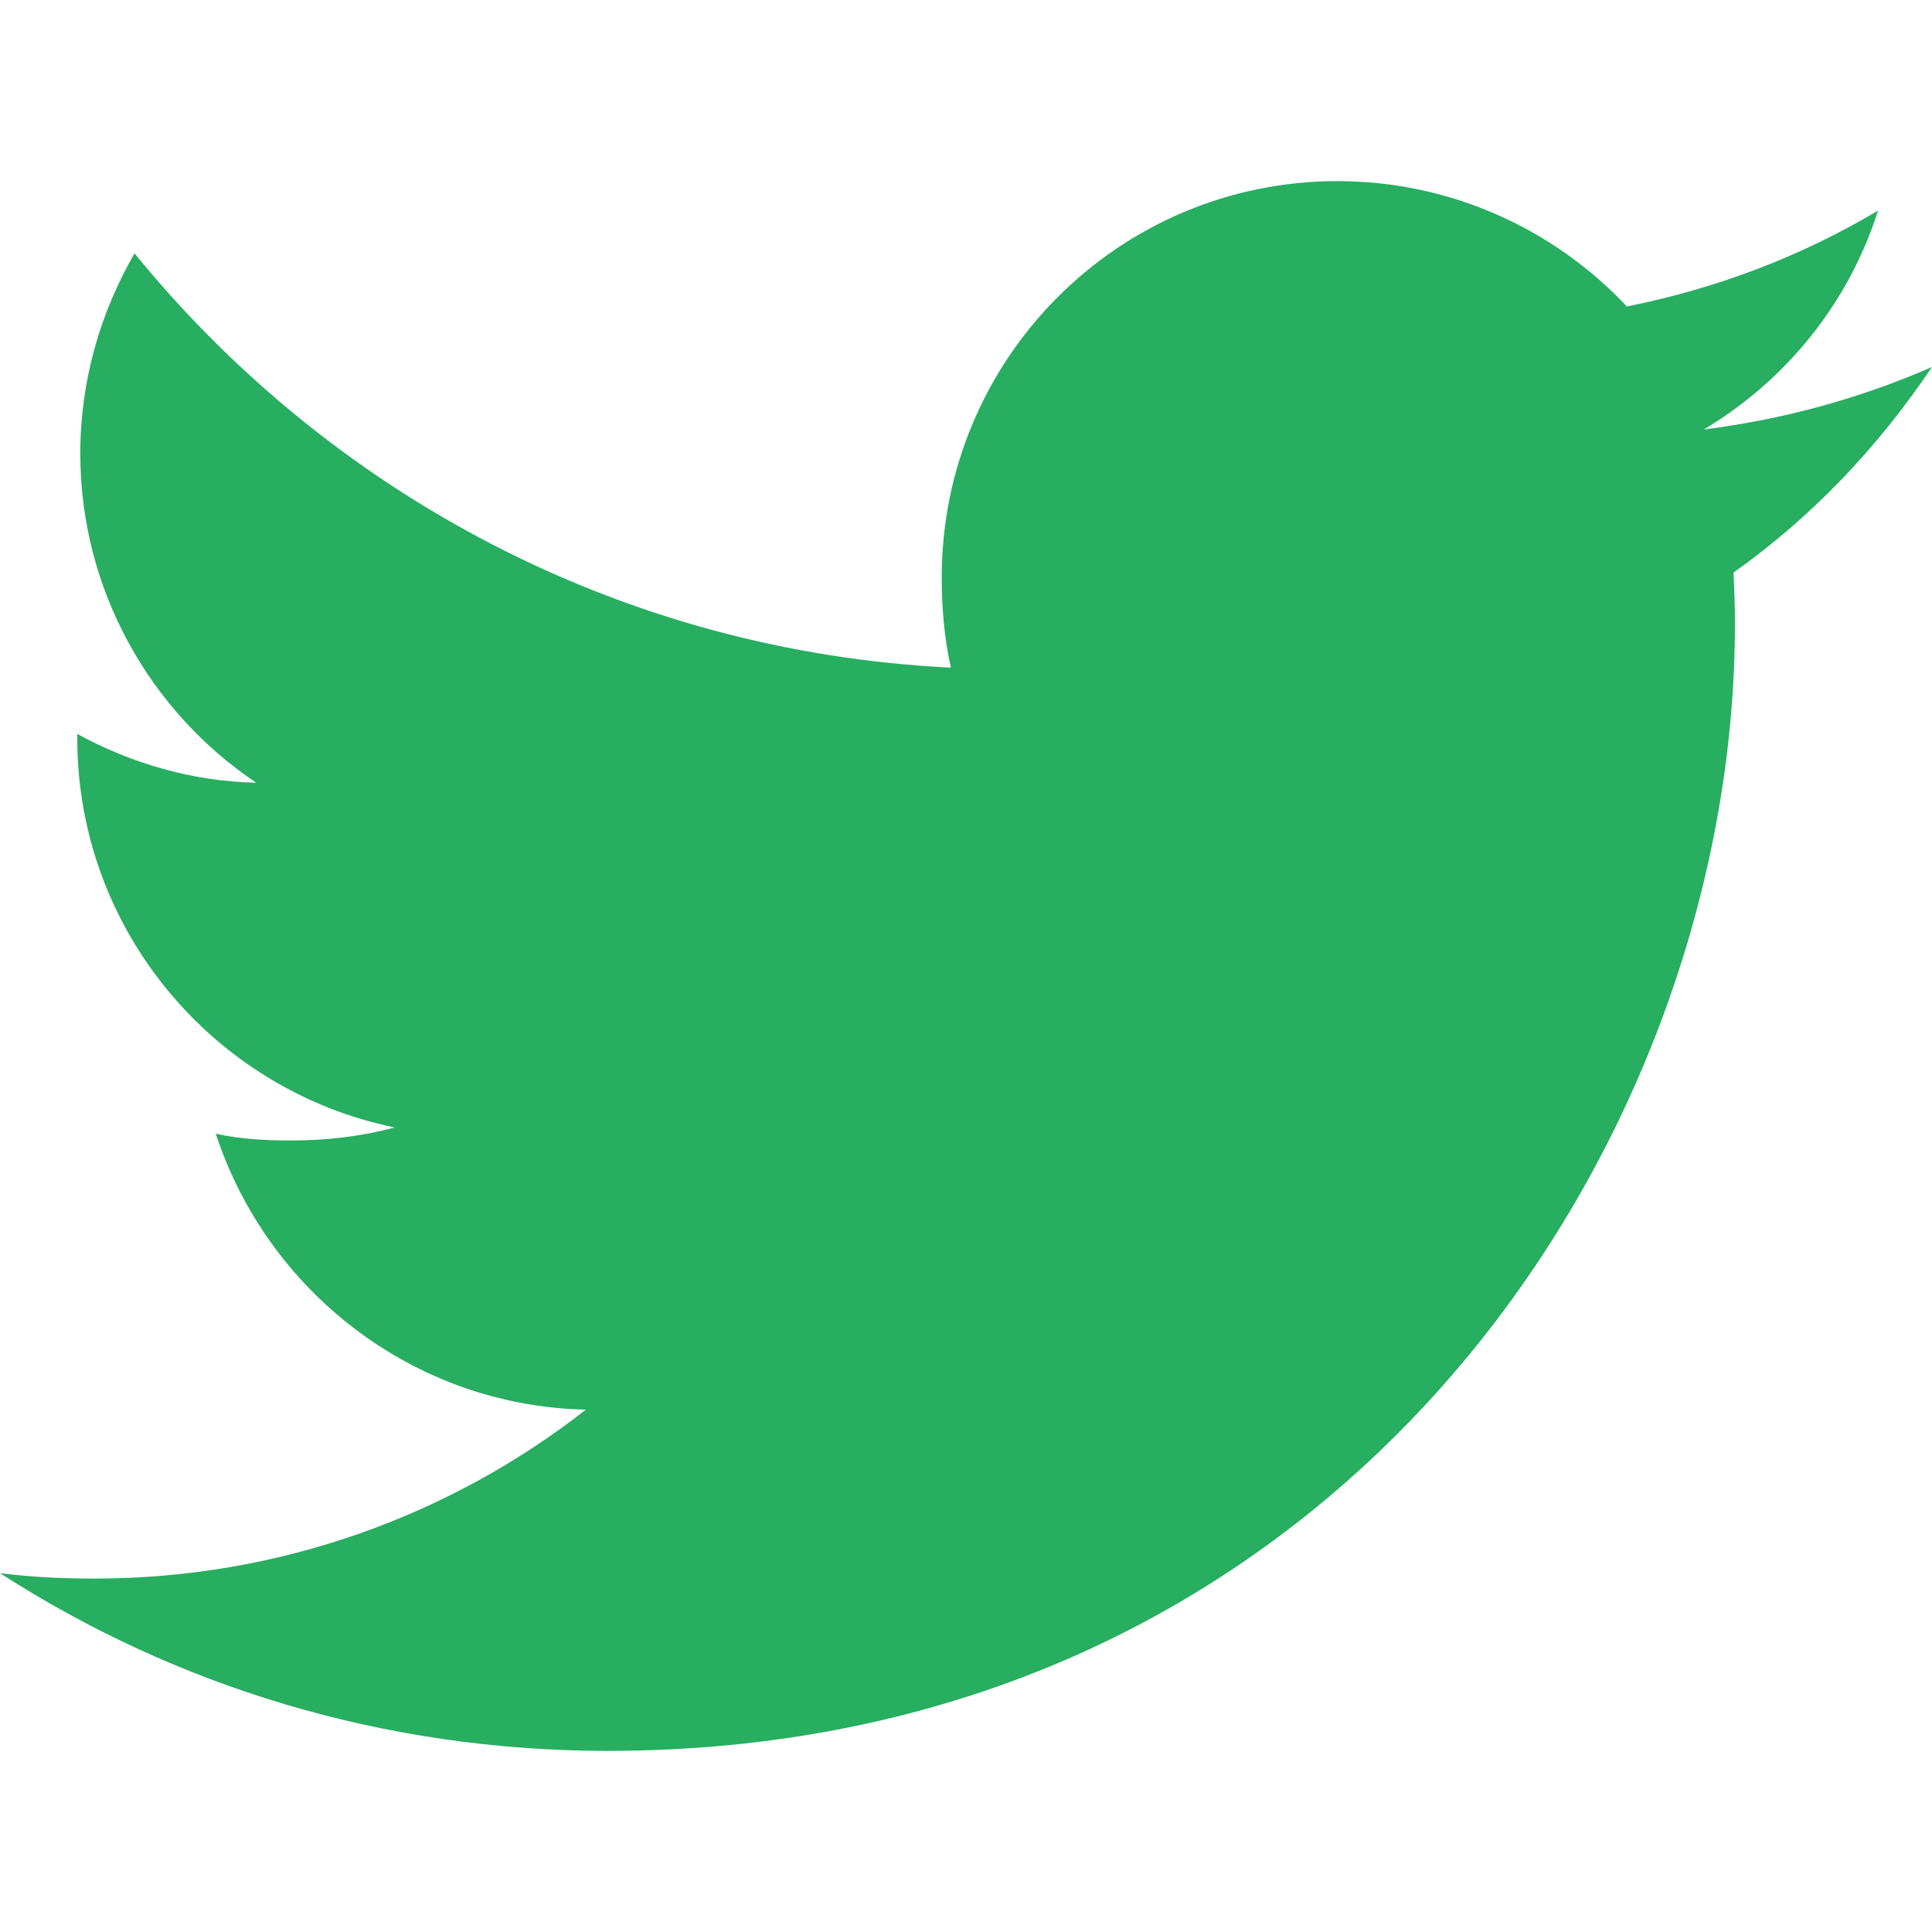
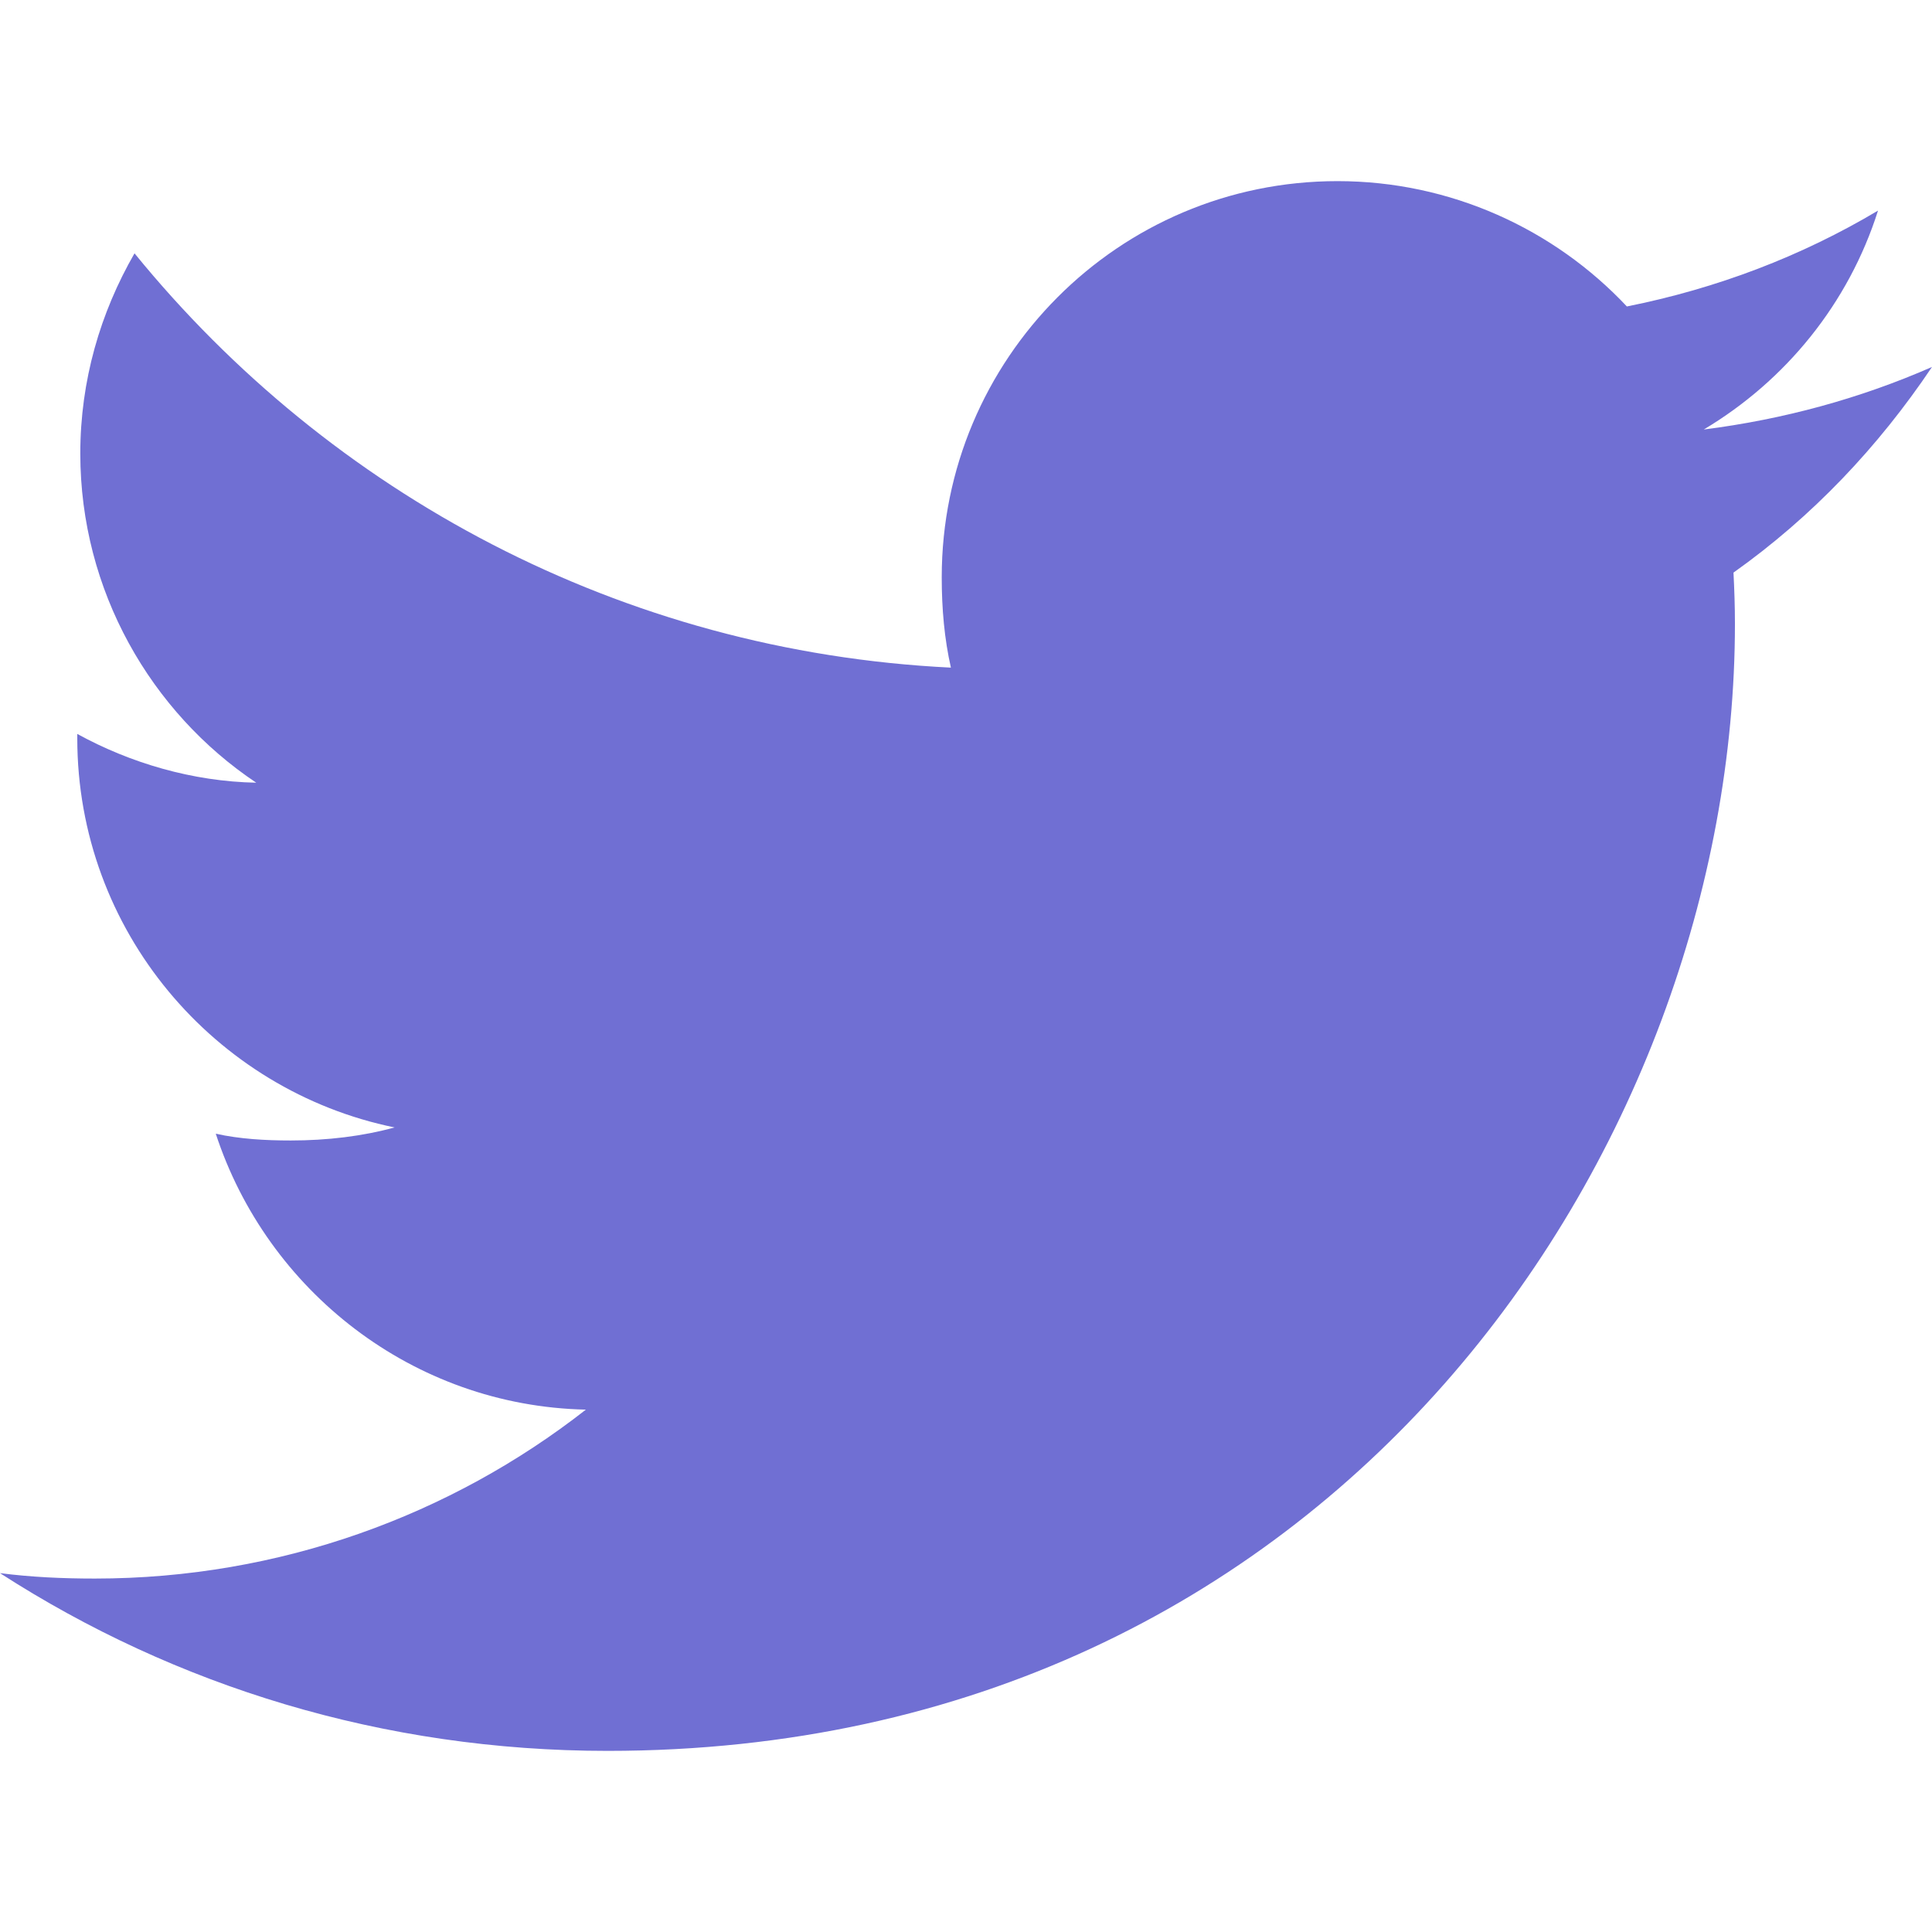
<svg xmlns="http://www.w3.org/2000/svg" version="1.1" id="Capa_1" x="0px" y="0px" viewBox="0 0 512 512" style="enable-background:new 0 0 512 512;" xml:space="preserve">
-   <path fill="#27ae60" d="M512,97.248c-19.04,8.352-39.328,13.888-60.48,16.576c21.76-12.992,38.368-33.408,46.176-58.016    c-20.288,12.096-42.688,20.64-66.56,25.408C411.872,60.704,384.416,48,354.464,48c-58.112,0-104.896,47.168-104.896,104.992    c0,8.32,0.704,16.32,2.432,23.936c-87.264-4.256-164.48-46.08-216.352-109.792c-9.056,15.712-14.368,33.696-14.368,53.056    c0,36.352,18.72,68.576,46.624,87.232c-16.864-0.32-33.408-5.216-47.424-12.928c0,0.32,0,0.736,0,1.152    c0,51.008,36.384,93.376,84.096,103.136c-8.544,2.336-17.856,3.456-27.52,3.456c-6.72,0-13.504-0.384-19.872-1.792    c13.6,41.568,52.192,72.128,98.08,73.12c-35.712,27.936-81.056,44.768-130.144,44.768c-8.608,0-16.864-0.384-25.12-1.44    C46.496,446.88,101.6,464,161.024,464c193.152,0,298.752-160,298.752-298.688c0-4.64-0.16-9.12-0.384-13.568    C480.224,136.96,497.728,118.496,512,97.248z" />
+   <path fill="#706fd3" d="M512,97.248c-19.04,8.352-39.328,13.888-60.48,16.576c21.76-12.992,38.368-33.408,46.176-58.016    c-20.288,12.096-42.688,20.64-66.56,25.408C411.872,60.704,384.416,48,354.464,48c-58.112,0-104.896,47.168-104.896,104.992    c0,8.32,0.704,16.32,2.432,23.936c-87.264-4.256-164.48-46.08-216.352-109.792c-9.056,15.712-14.368,33.696-14.368,53.056    c0,36.352,18.72,68.576,46.624,87.232c-16.864-0.32-33.408-5.216-47.424-12.928c0,0.32,0,0.736,0,1.152    c0,51.008,36.384,93.376,84.096,103.136c-8.544,2.336-17.856,3.456-27.52,3.456c-6.72,0-13.504-0.384-19.872-1.792    c13.6,41.568,52.192,72.128,98.08,73.12c-35.712,27.936-81.056,44.768-130.144,44.768c-8.608,0-16.864-0.384-25.12-1.44    C46.496,446.88,101.6,464,161.024,464c193.152,0,298.752-160,298.752-298.688c0-4.64-0.16-9.12-0.384-13.568    C480.224,136.96,497.728,118.496,512,97.248z" />
</svg>
